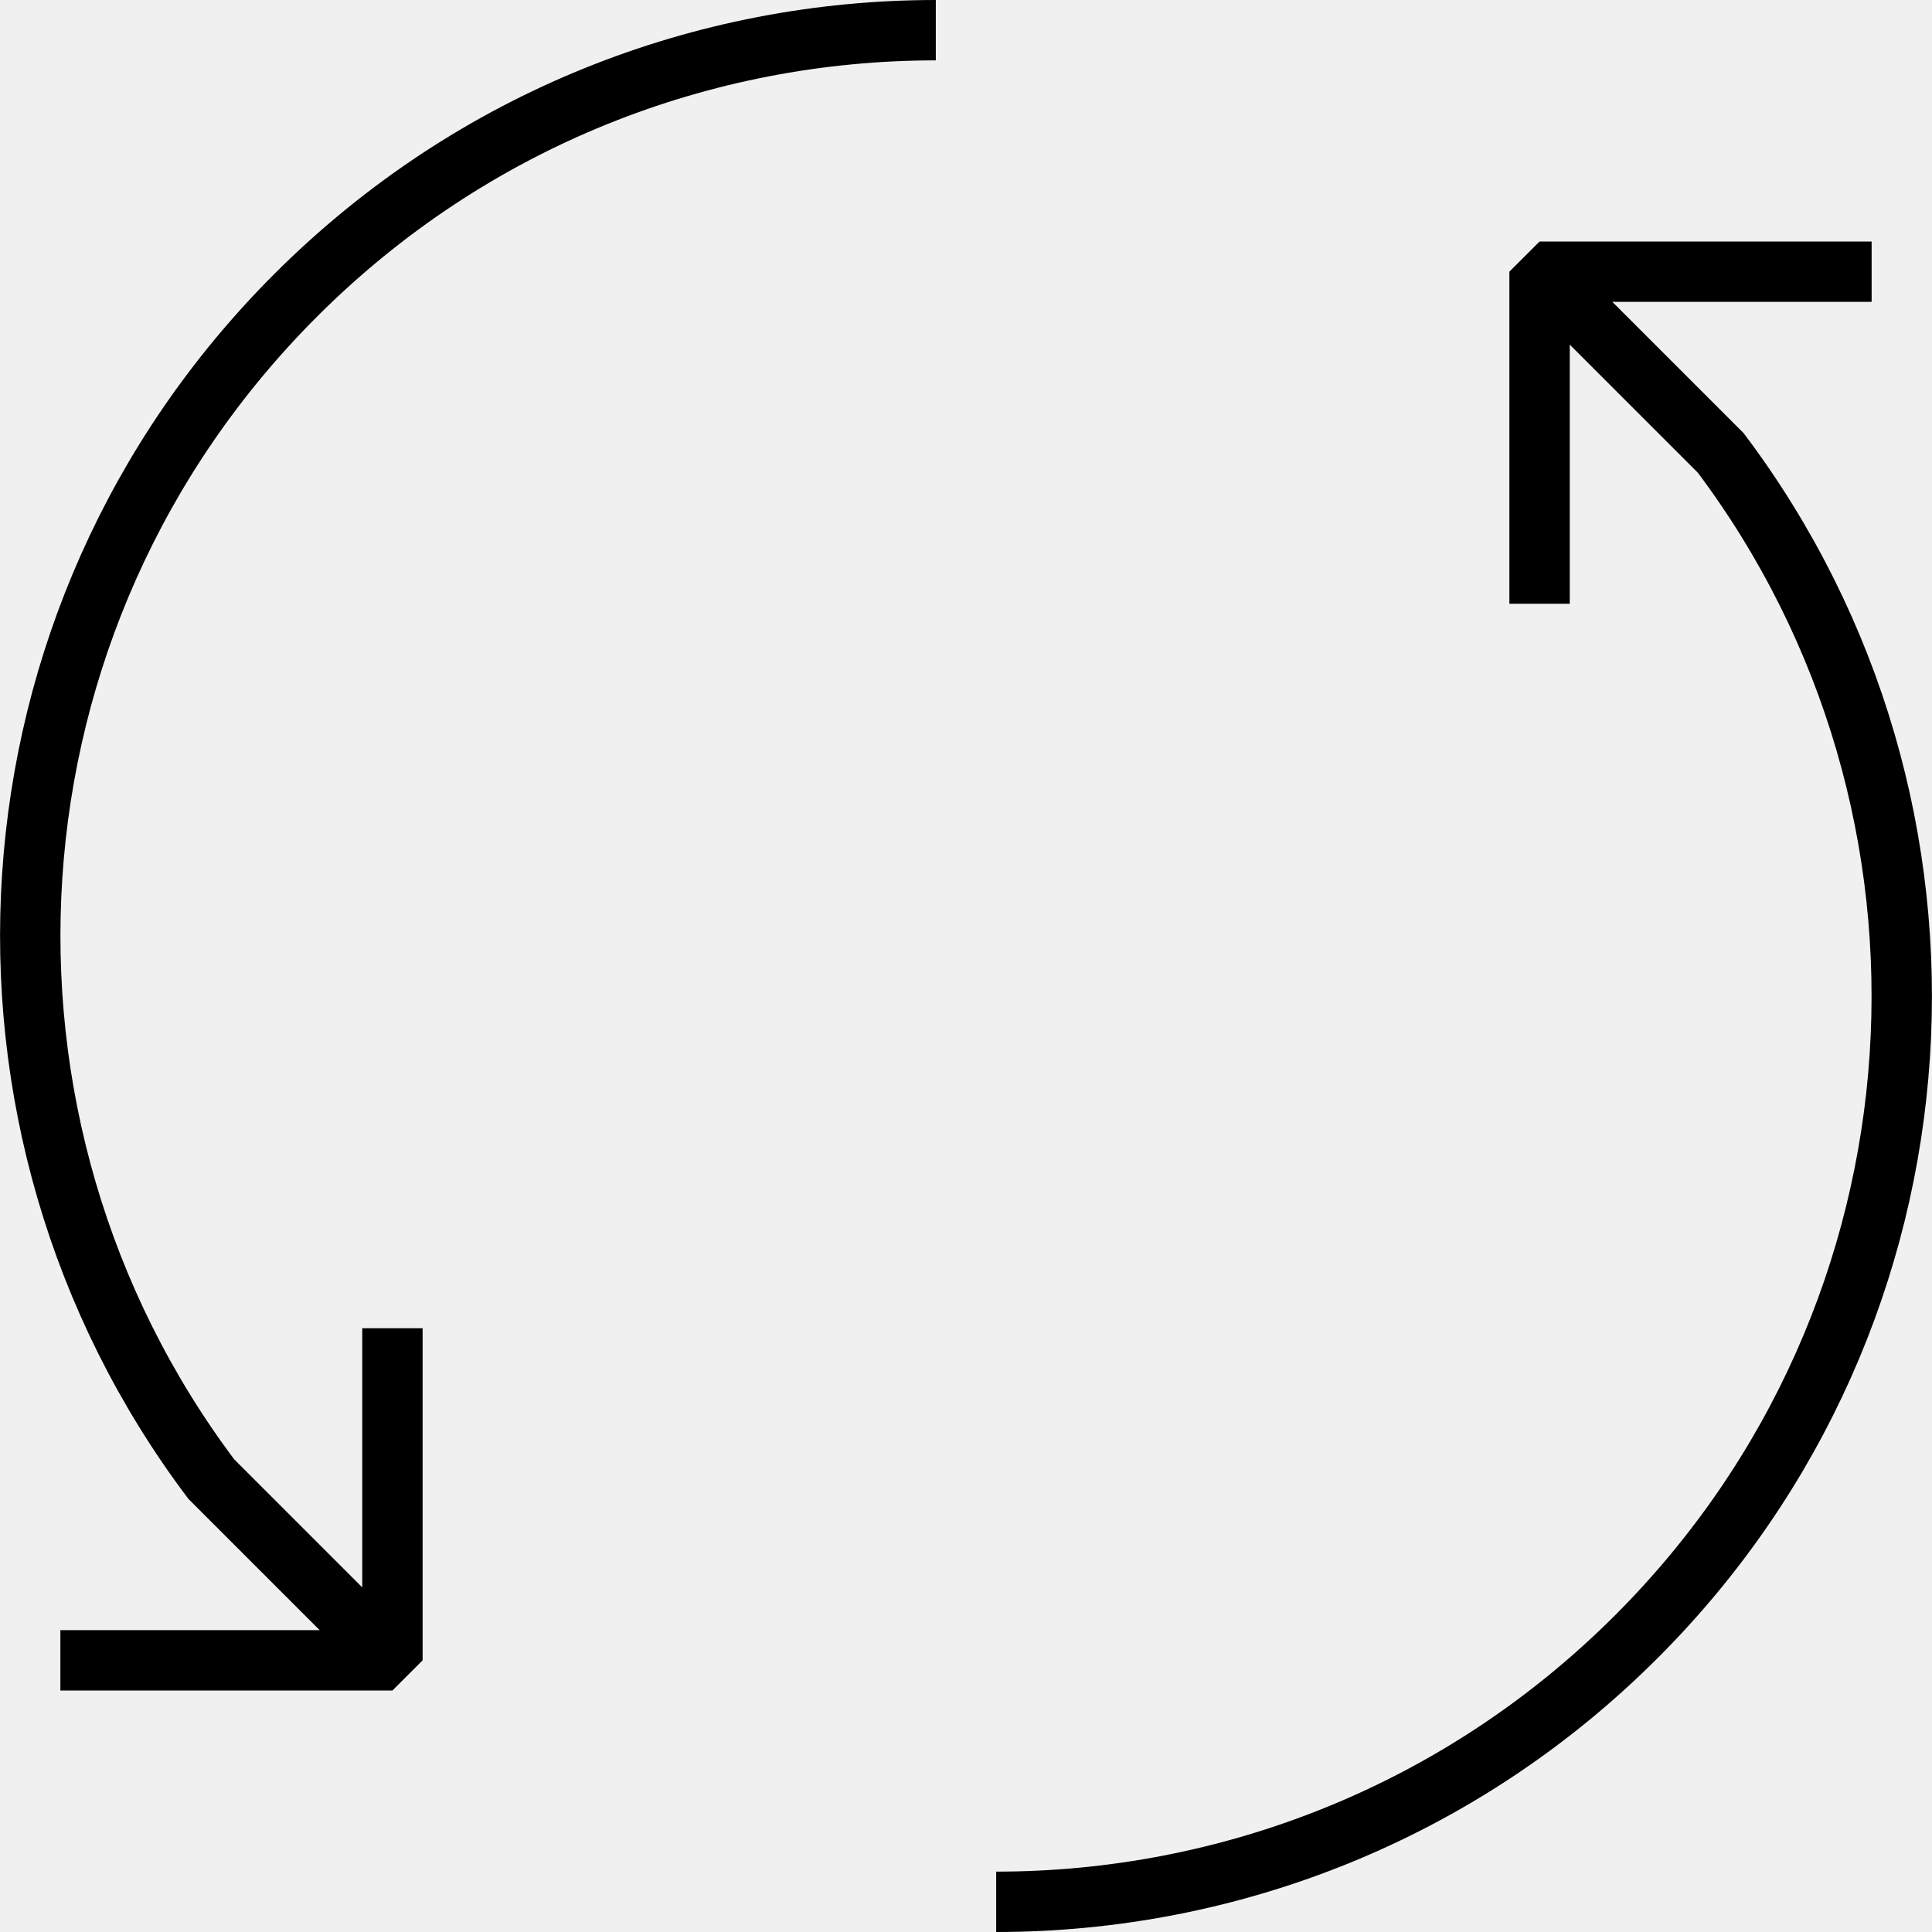
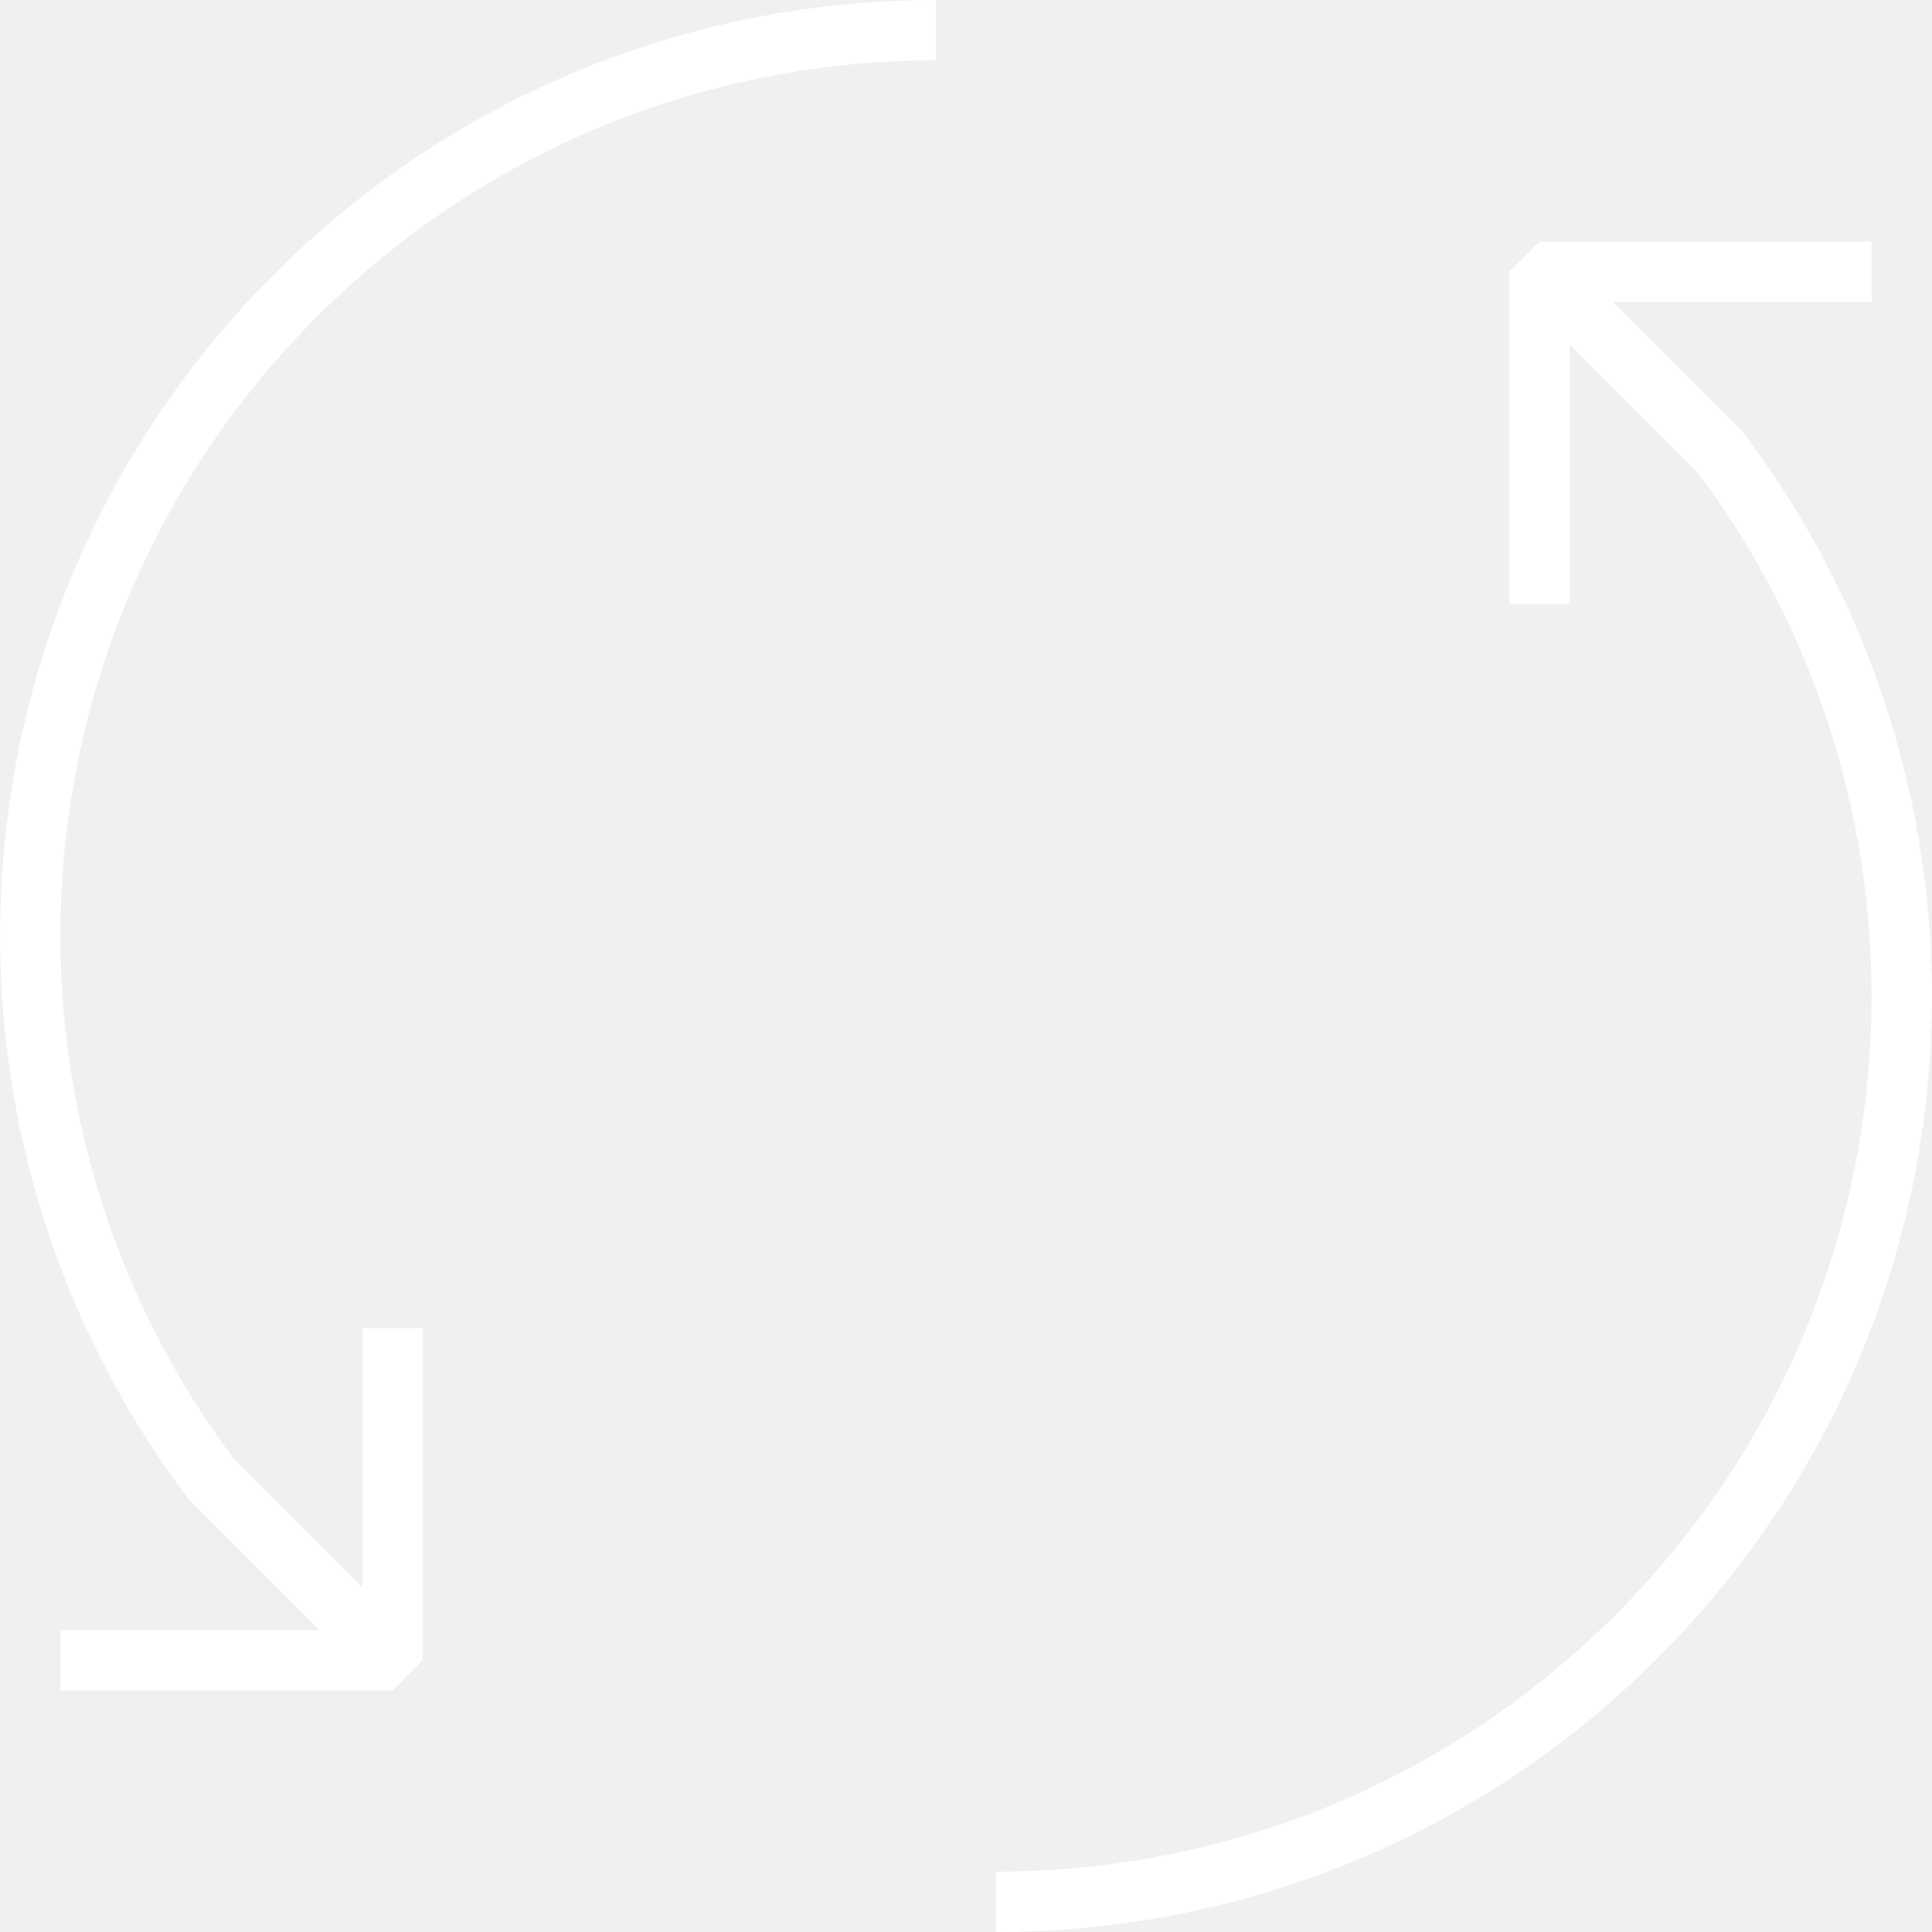
<svg xmlns="http://www.w3.org/2000/svg" viewBox="0 0 64 64" enable-background="new 0 0 64 64" style="display: block;">
-   <g fill="none" stroke="#000" stroke-width="2" stroke-miterlimit="10">
+   <g fill="none" stroke="#fff" stroke-width="2" stroke-miterlimit="10">
    <path d="m31 1c-7.678 0-15.354 2.929-21.21 8.787-10.698 10.697-11.629 27.461-2.791 39.21l6 6" style="stroke-dashoffset: 2e-05; stroke-dasharray: none;" />
    <path d="m33 63c7.678 0 15.354-2.929 21.21-8.787 10.698-10.697 11.629-27.461 2.791-39.21l-6-6" style="stroke-dashoffset: 2e-05; stroke-dasharray: none;" />
    <g stroke-linejoin="bevel">
      <path d="m13 44v11h-11" style="stroke-dashoffset: 2e-05; stroke-dasharray: none;" />
      <path d="m51 20v-11h11" style="stroke-dashoffset: 2e-05; stroke-dasharray: none;" />
    </g>
  </g>
</svg>
